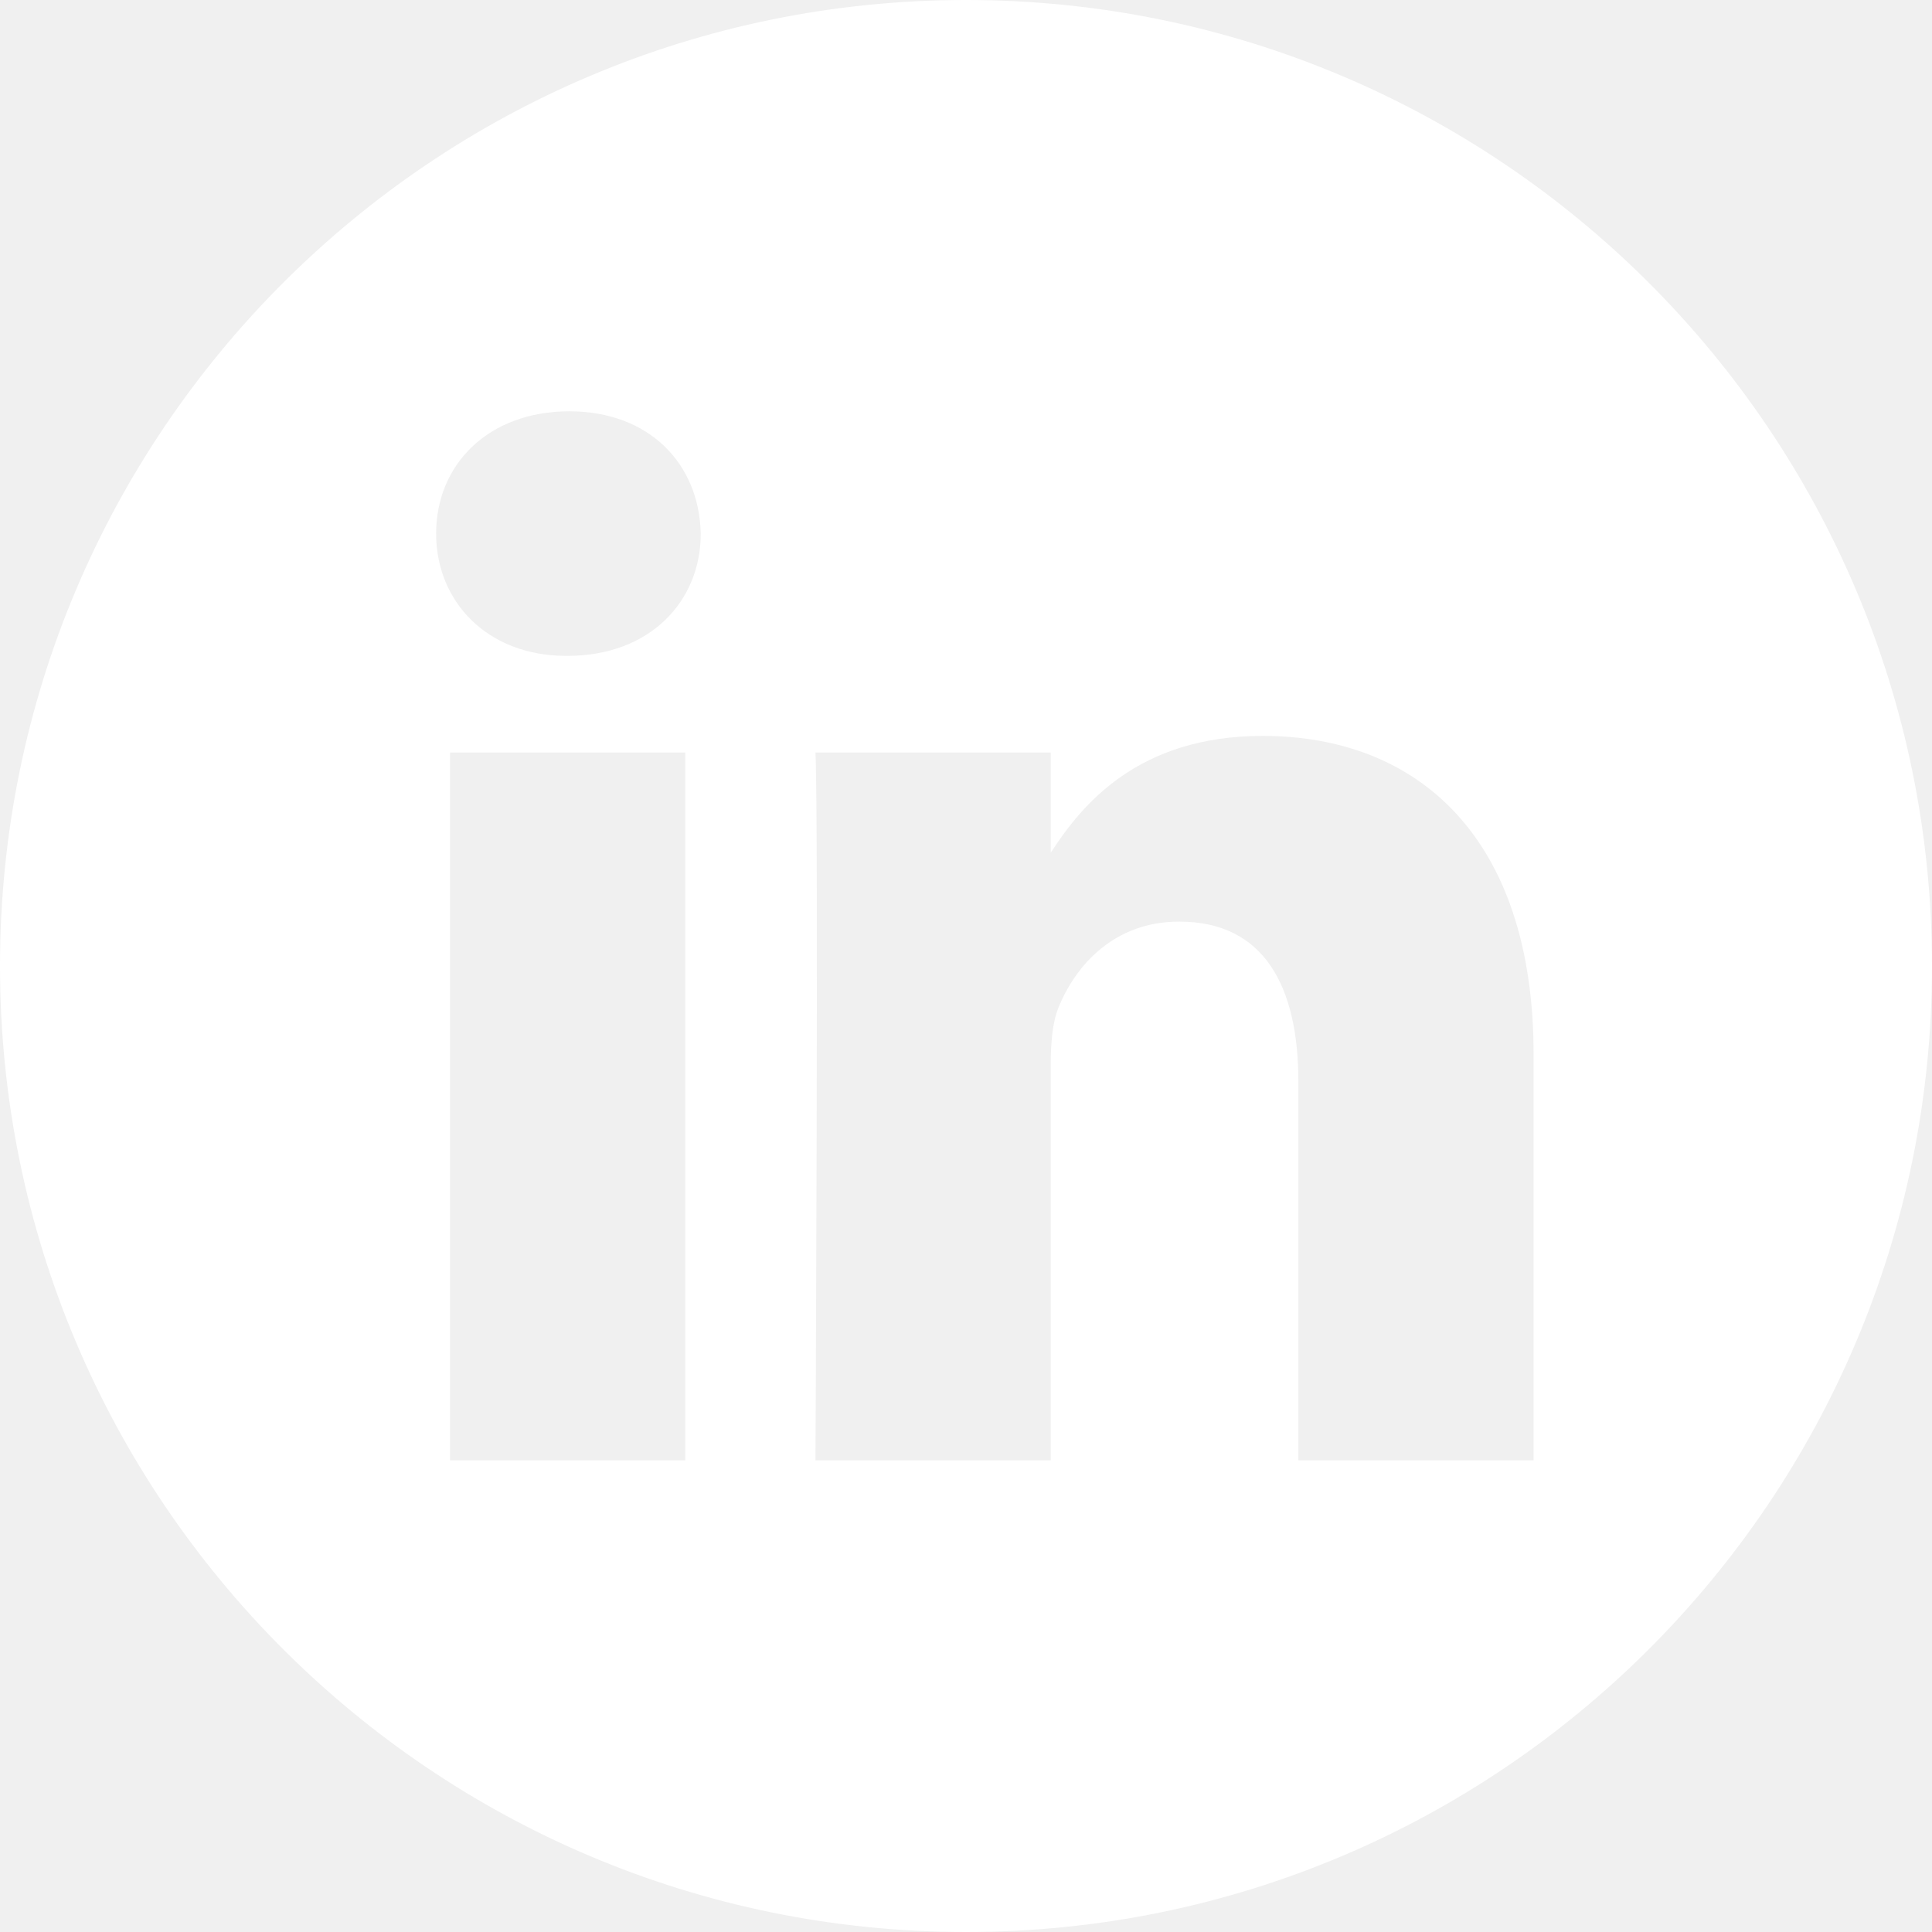
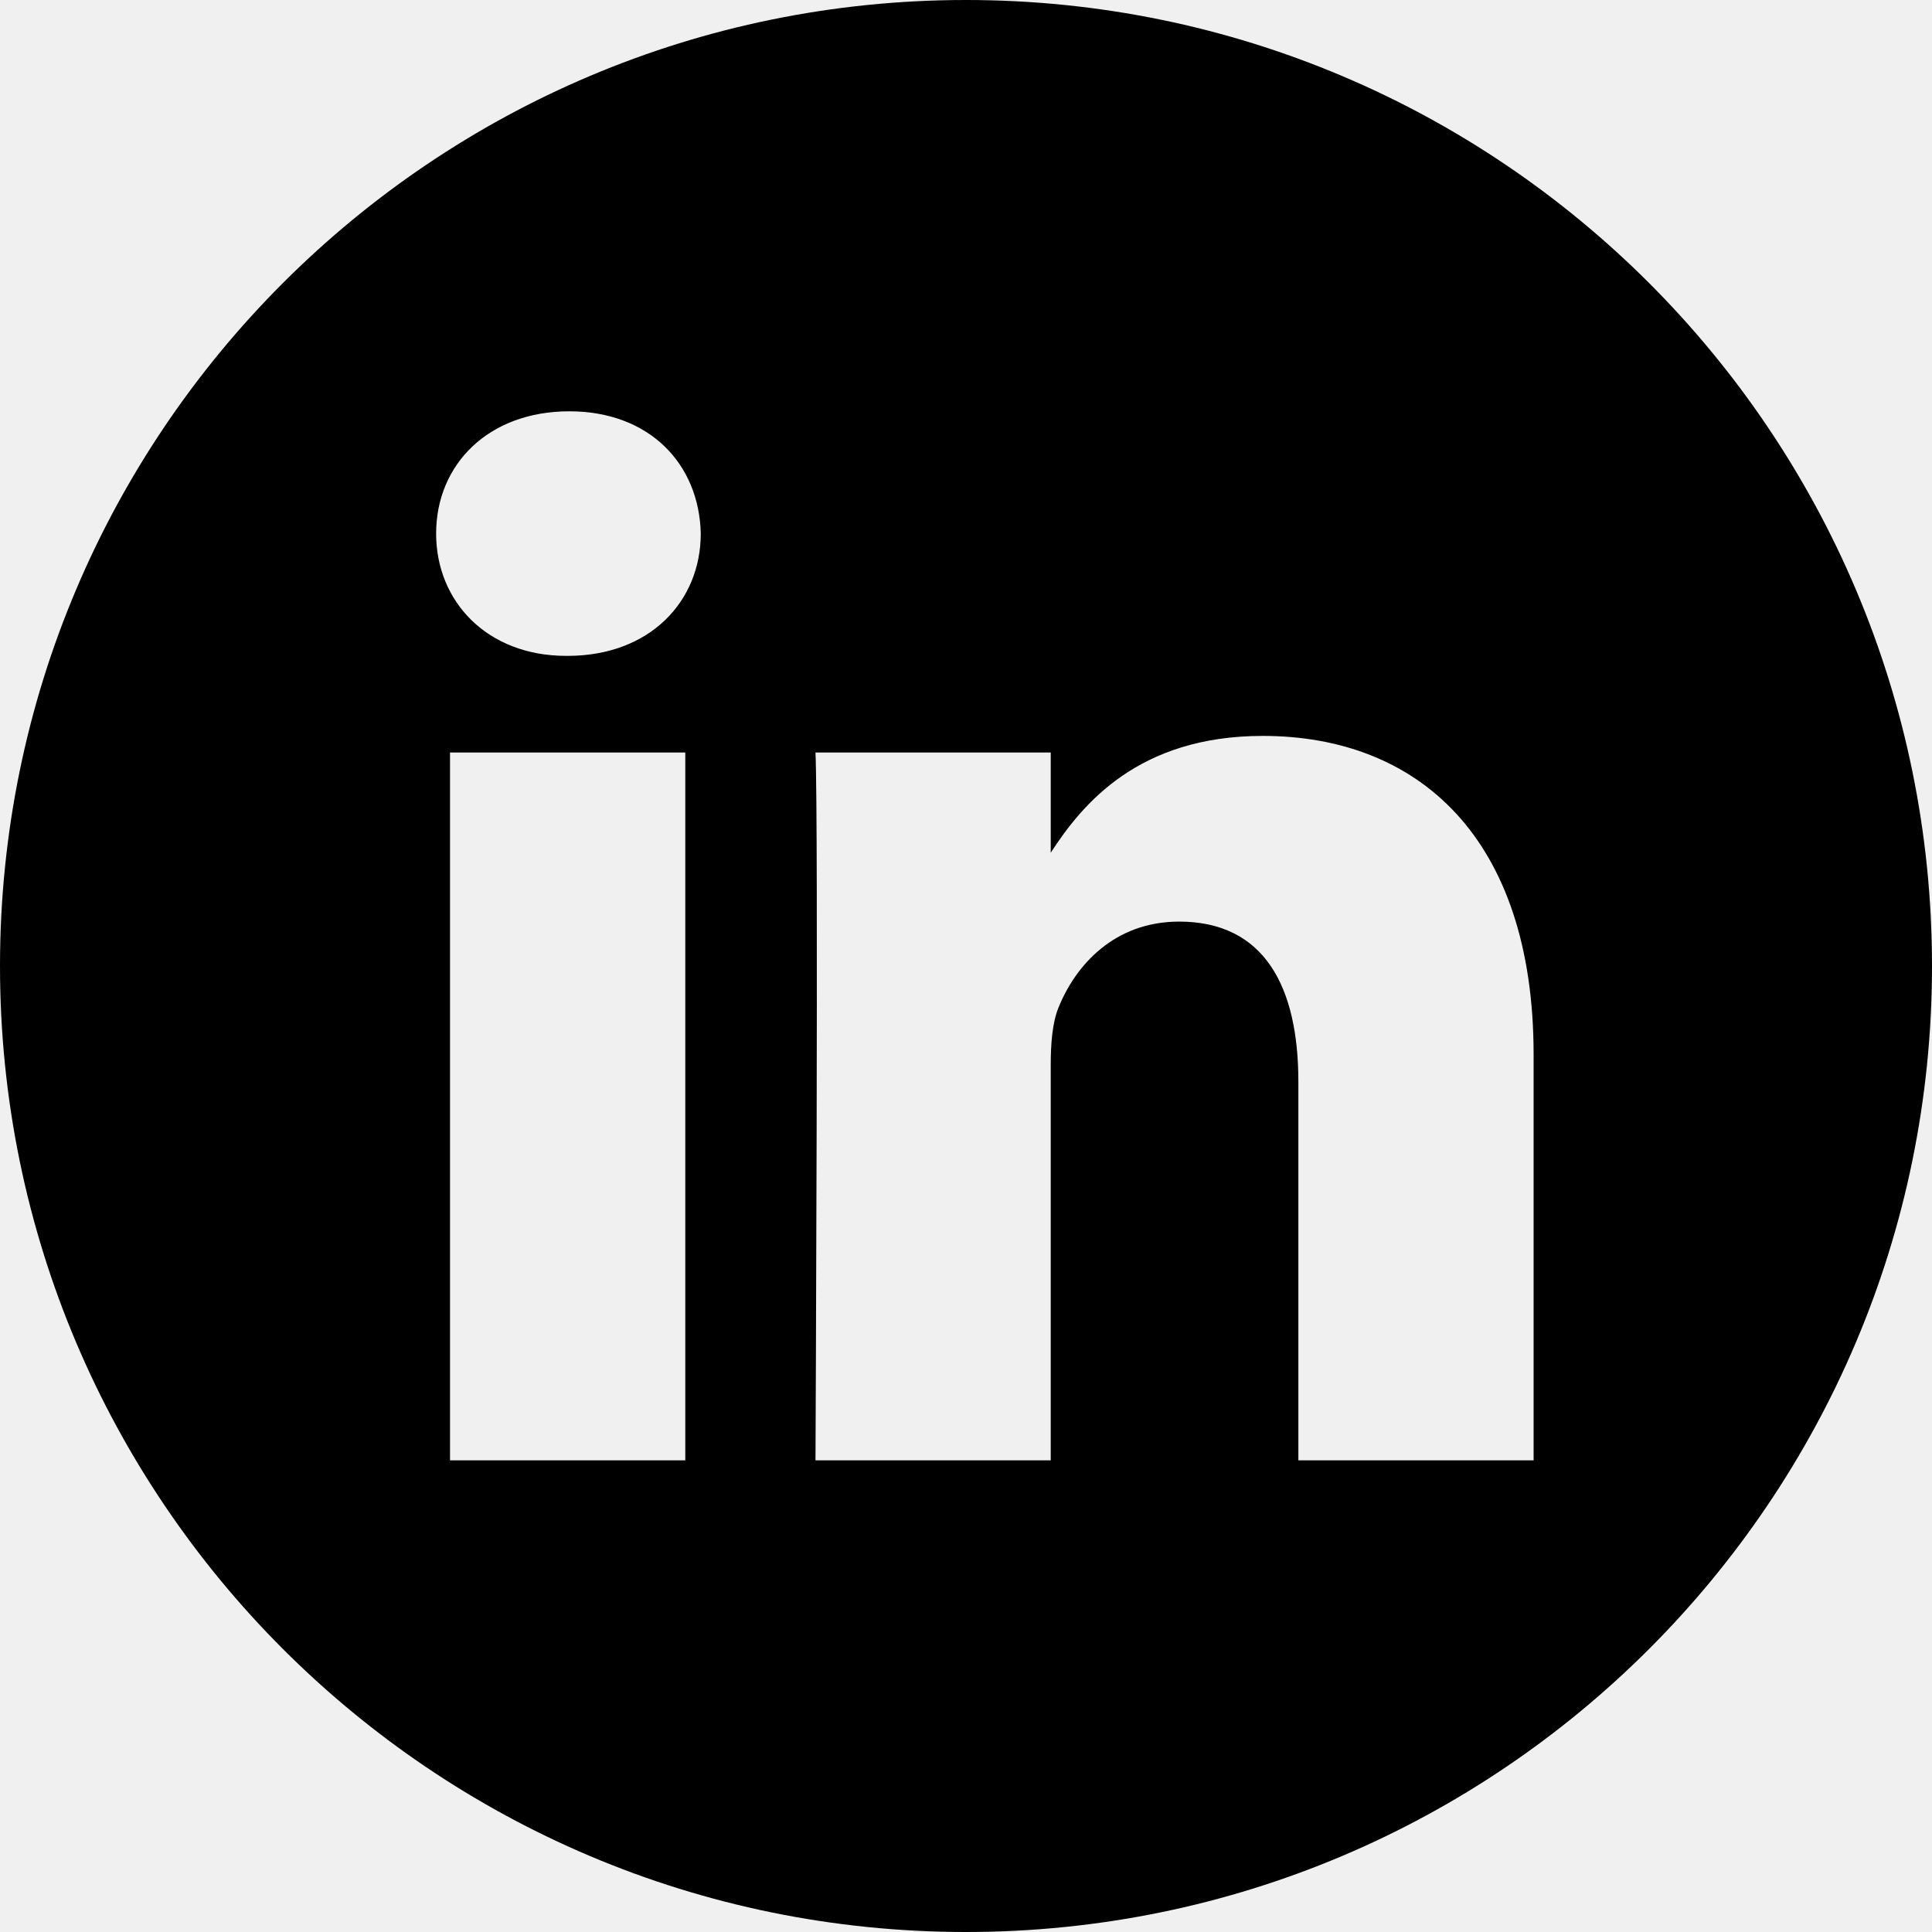
- <svg xmlns="http://www.w3.org/2000/svg" fill="#ffffff" height="512pt" viewBox="0 0 512 512" width="512pt">
+ <svg xmlns="http://www.w3.org/2000/svg" fill="#000000" height="512pt" viewBox="0 0 512 512" width="512pt">
  <path d="m256 0c-141.363 0-256 114.637-256 256s114.637 256 256 256 256-114.637 256-256-114.637-256-256-256zm-74.391 387h-62.348v-187.574h62.348zm-31.172-213.188h-.406c-20.922 0-34.453-14.402-34.453-32.402 0-18.406 13.945-32.41 35.273-32.41 21.328 0 34.453 14.004 34.859 32.41 0 18-13.531 32.402-35.273 32.402zm255.984 213.188h-62.34v-100.348c0-25.219-9.027-42.418-31.586-42.418-17.223 0-27.48 11.602-31.988 22.801-1.648 4.008-2.051 9.609-2.051 15.215v104.75h-62.344s.816-169.977 0-187.574h62.344v26.559c8.285-12.781 23.109-30.961 56.188-30.961 41.02 0 71.777 26.809 71.777 84.422zm0 0" />
</svg>
